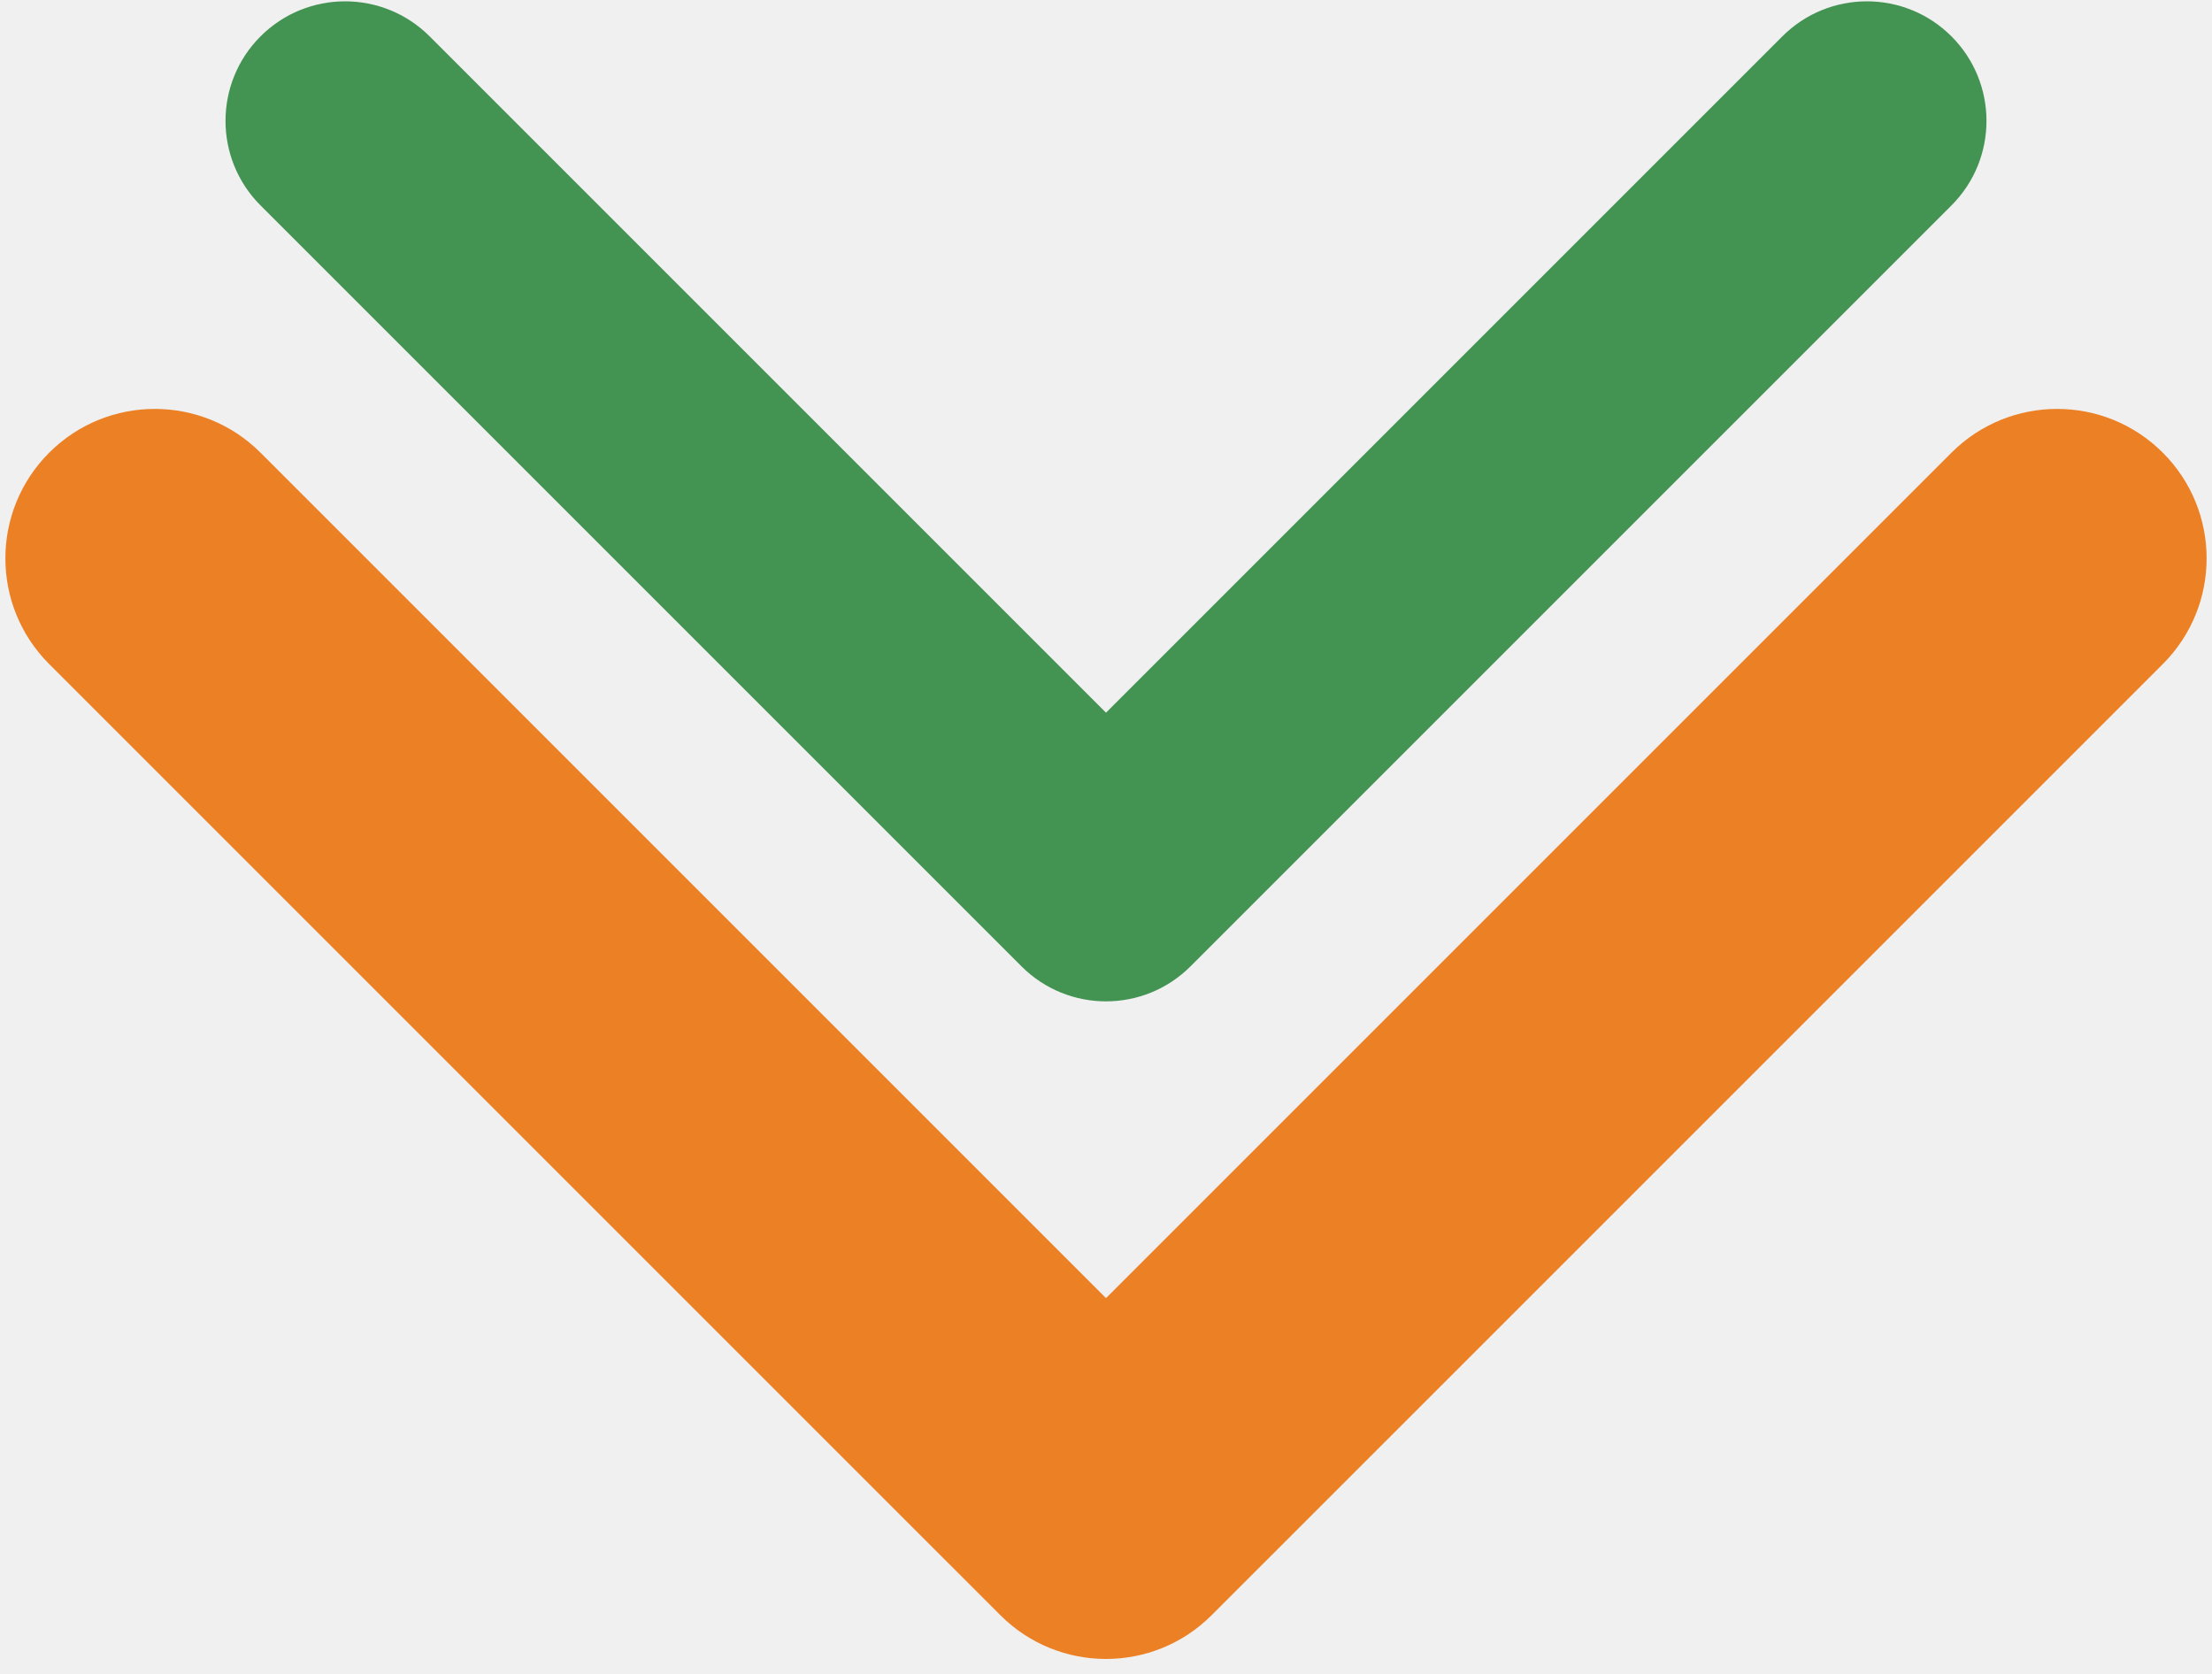
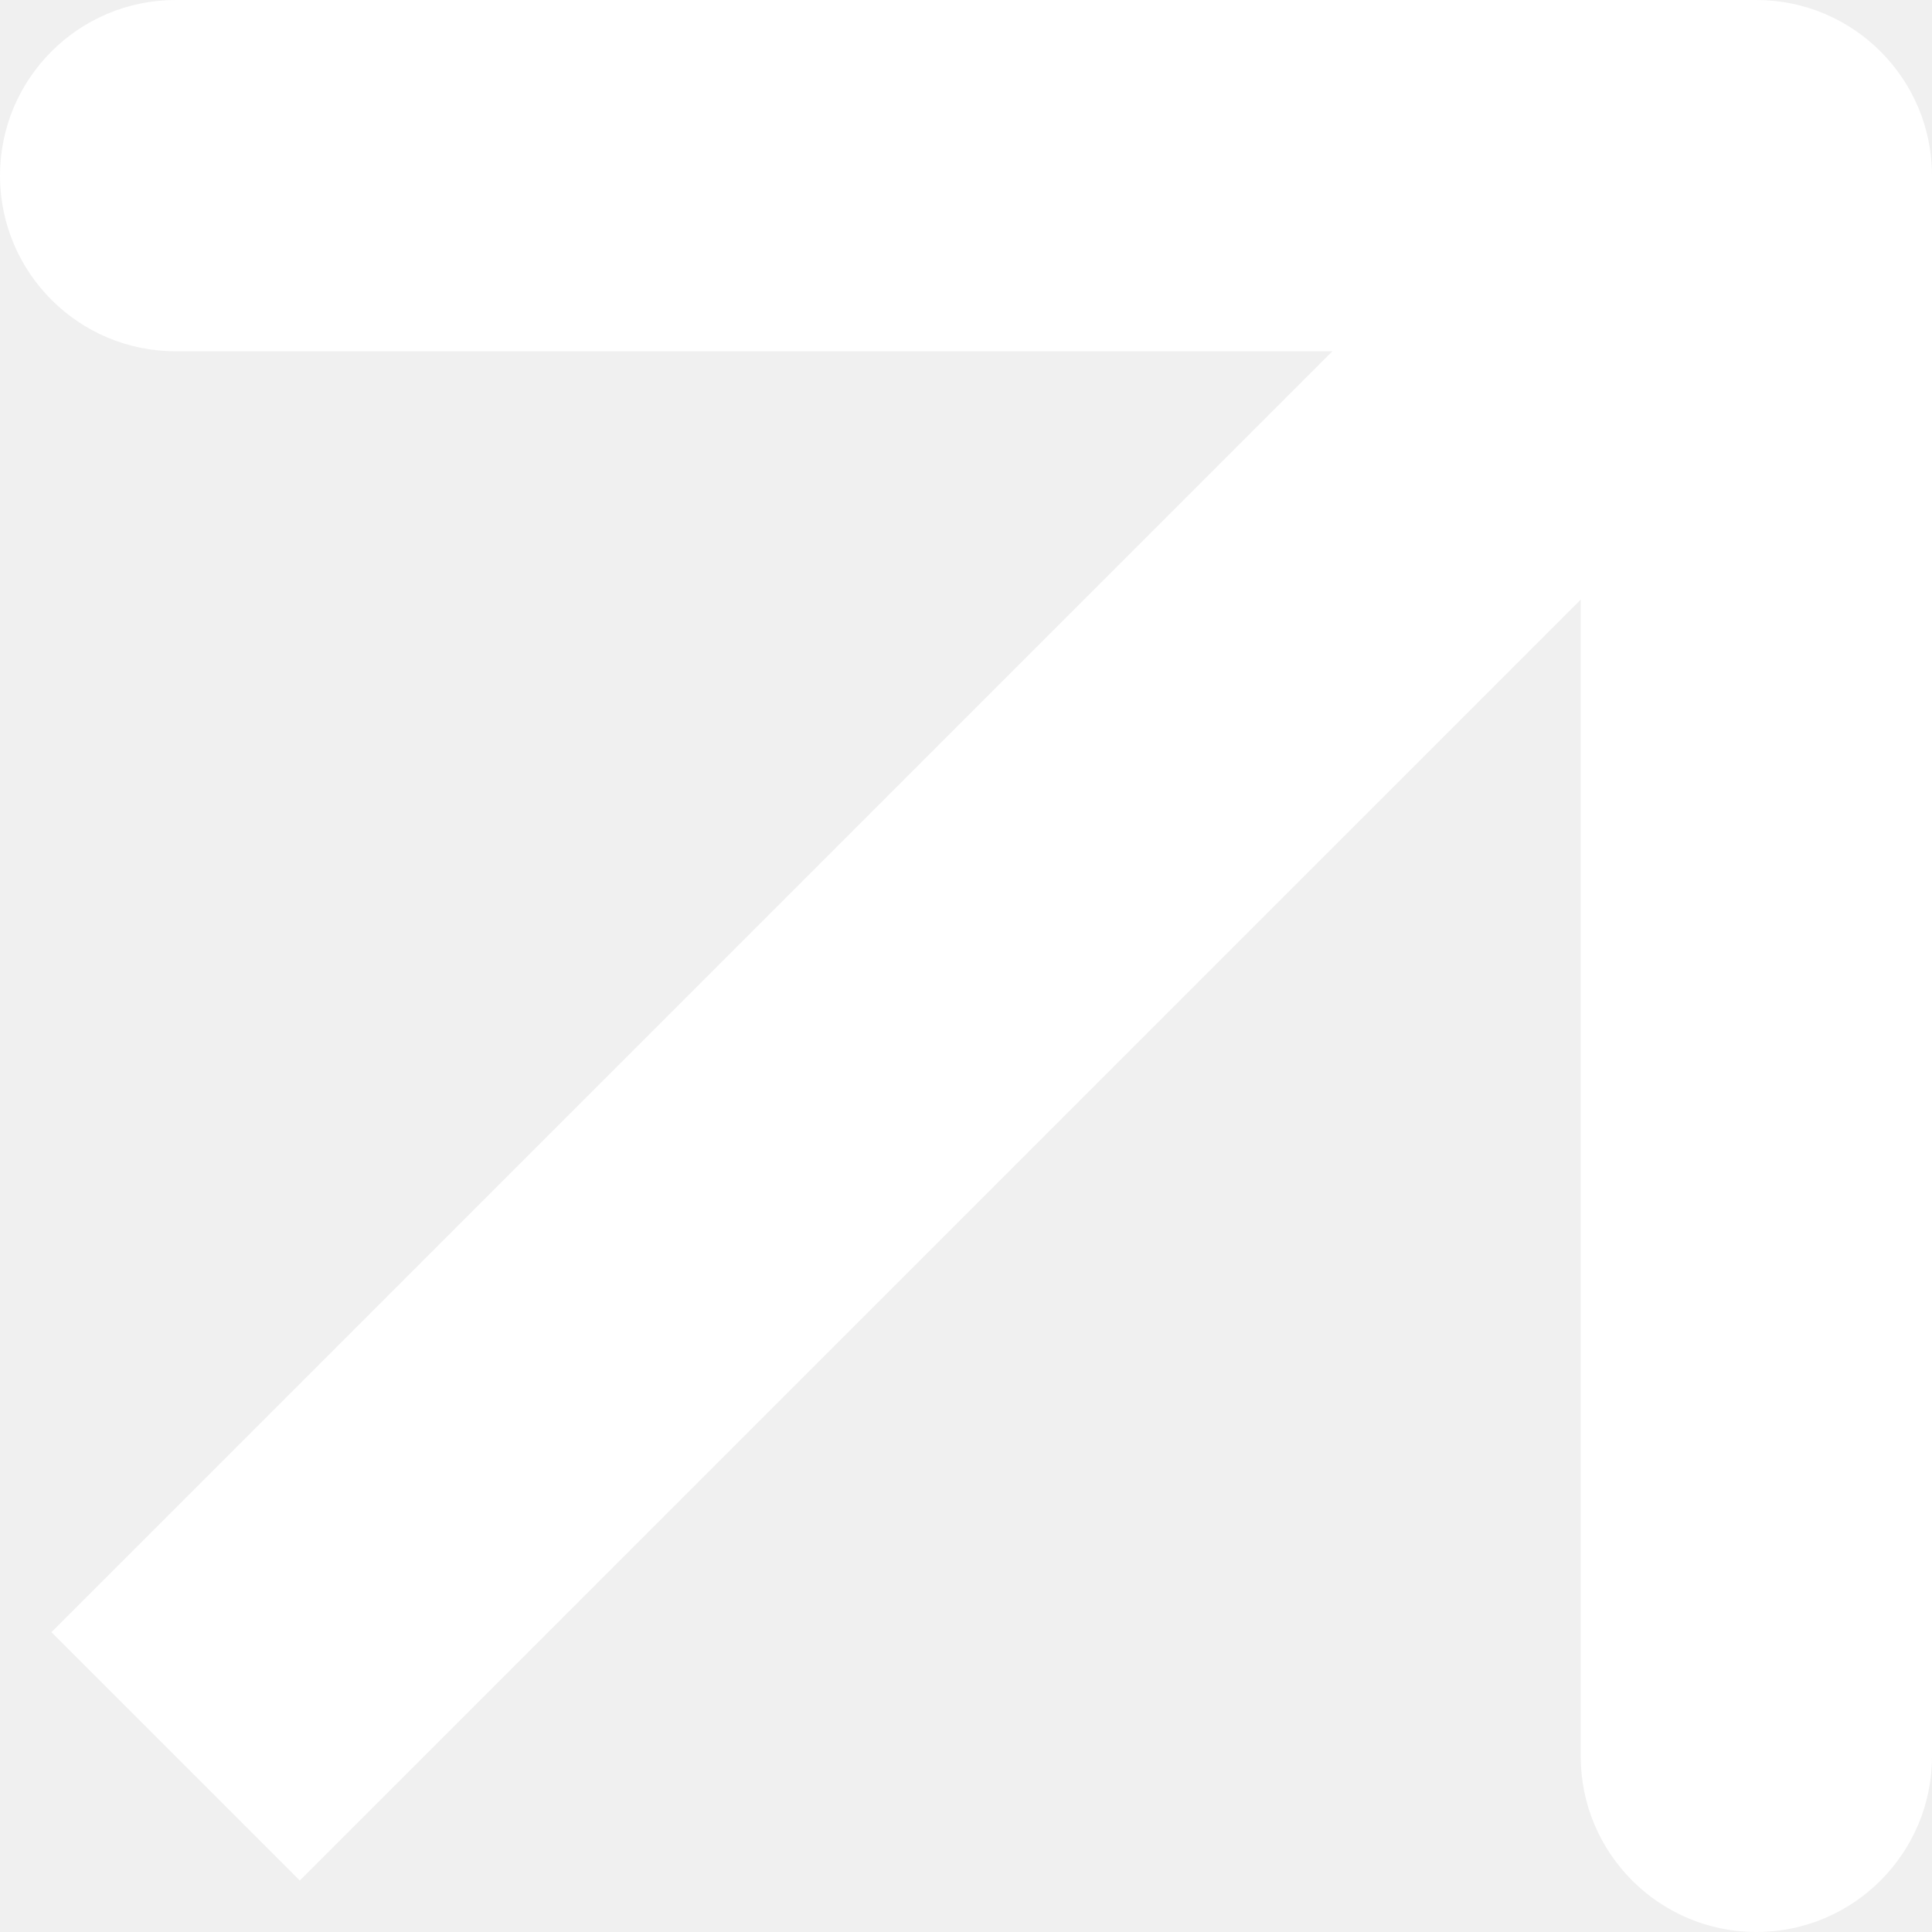
- <svg xmlns="http://www.w3.org/2000/svg" width="74" height="56" viewBox="0 0 74 56" fill="none">
-   <path d="M33.465 54.035C35.417 55.988 38.583 55.988 40.535 54.035L72.355 22.216C74.308 20.263 74.308 17.097 72.355 15.145C70.403 13.192 67.237 13.192 65.284 15.145L37 43.429L8.716 15.145C6.763 13.192 3.597 13.192 1.645 15.145C-0.308 17.097 -0.308 20.263 1.645 22.216L33.465 54.035ZM32 49L32 50.5L42 50.5L42 49L32 49Z" fill="#EC8025" />
-   <path d="M34.172 32.328C35.734 33.891 38.266 33.891 39.828 32.328L65.284 6.873C66.846 5.31 66.846 2.778 65.284 1.216C63.722 -0.346 61.19 -0.346 59.627 1.216L37 23.843L14.373 1.216C12.81 -0.346 10.278 -0.346 8.716 1.216C7.154 2.778 7.154 5.31 8.716 6.873L34.172 32.328ZM33 28L33 29.5L41 29.5L41 28L33 28Z" fill="#439353" />
+ <svg xmlns="http://www.w3.org/2000/svg" width="11" height="11" viewBox="0 0 11 11" fill="none">
+   <path d="M11 1C11 0.448 10.552 -3.74211e-07 10 4.72575e-08L1 -1.63477e-07C0.448 -1.63477e-07 2.8711e-07 0.448 2.8711e-07 1C2.8711e-07 1.552 0.448 2 1 2L9 2L9 10C9 10.552 9.448 11 10 11C10.552 11 11 10.552 11 10L11 1ZM1.707 10.707L10.707 1.707L9.293 0.293L0.293 9.293L1.707 10.707Z" fill="white" />
</svg>
